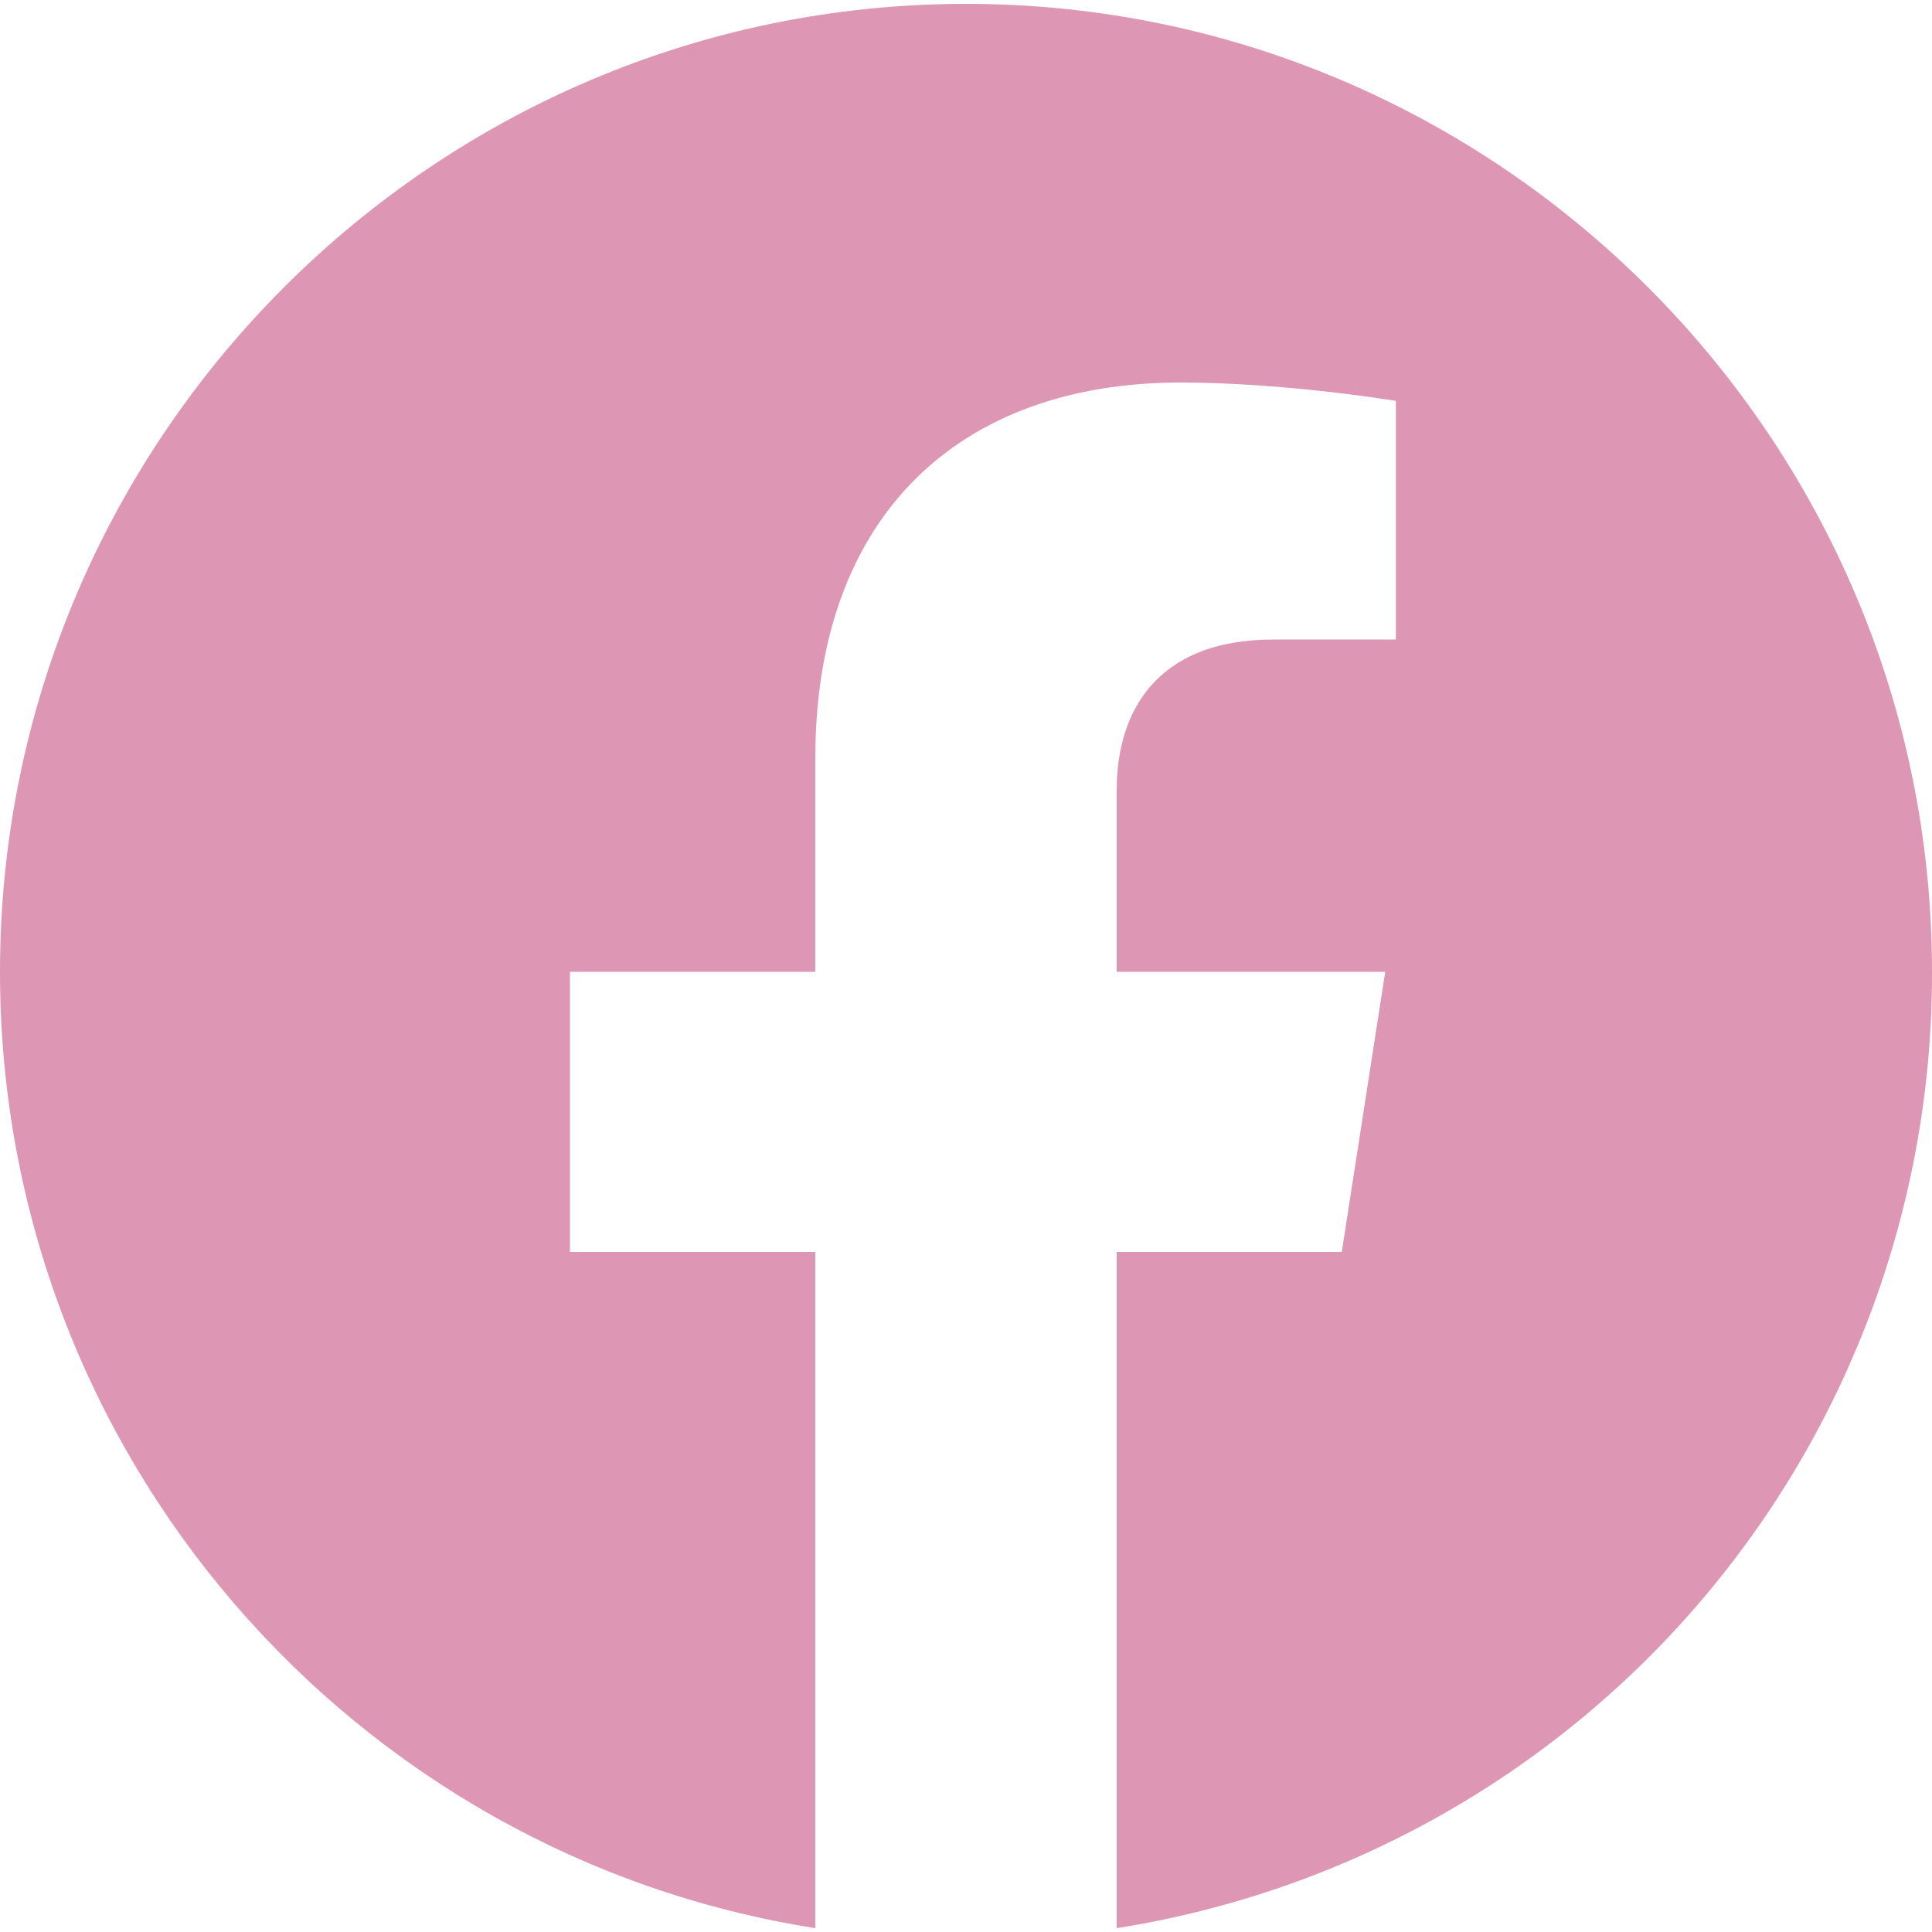
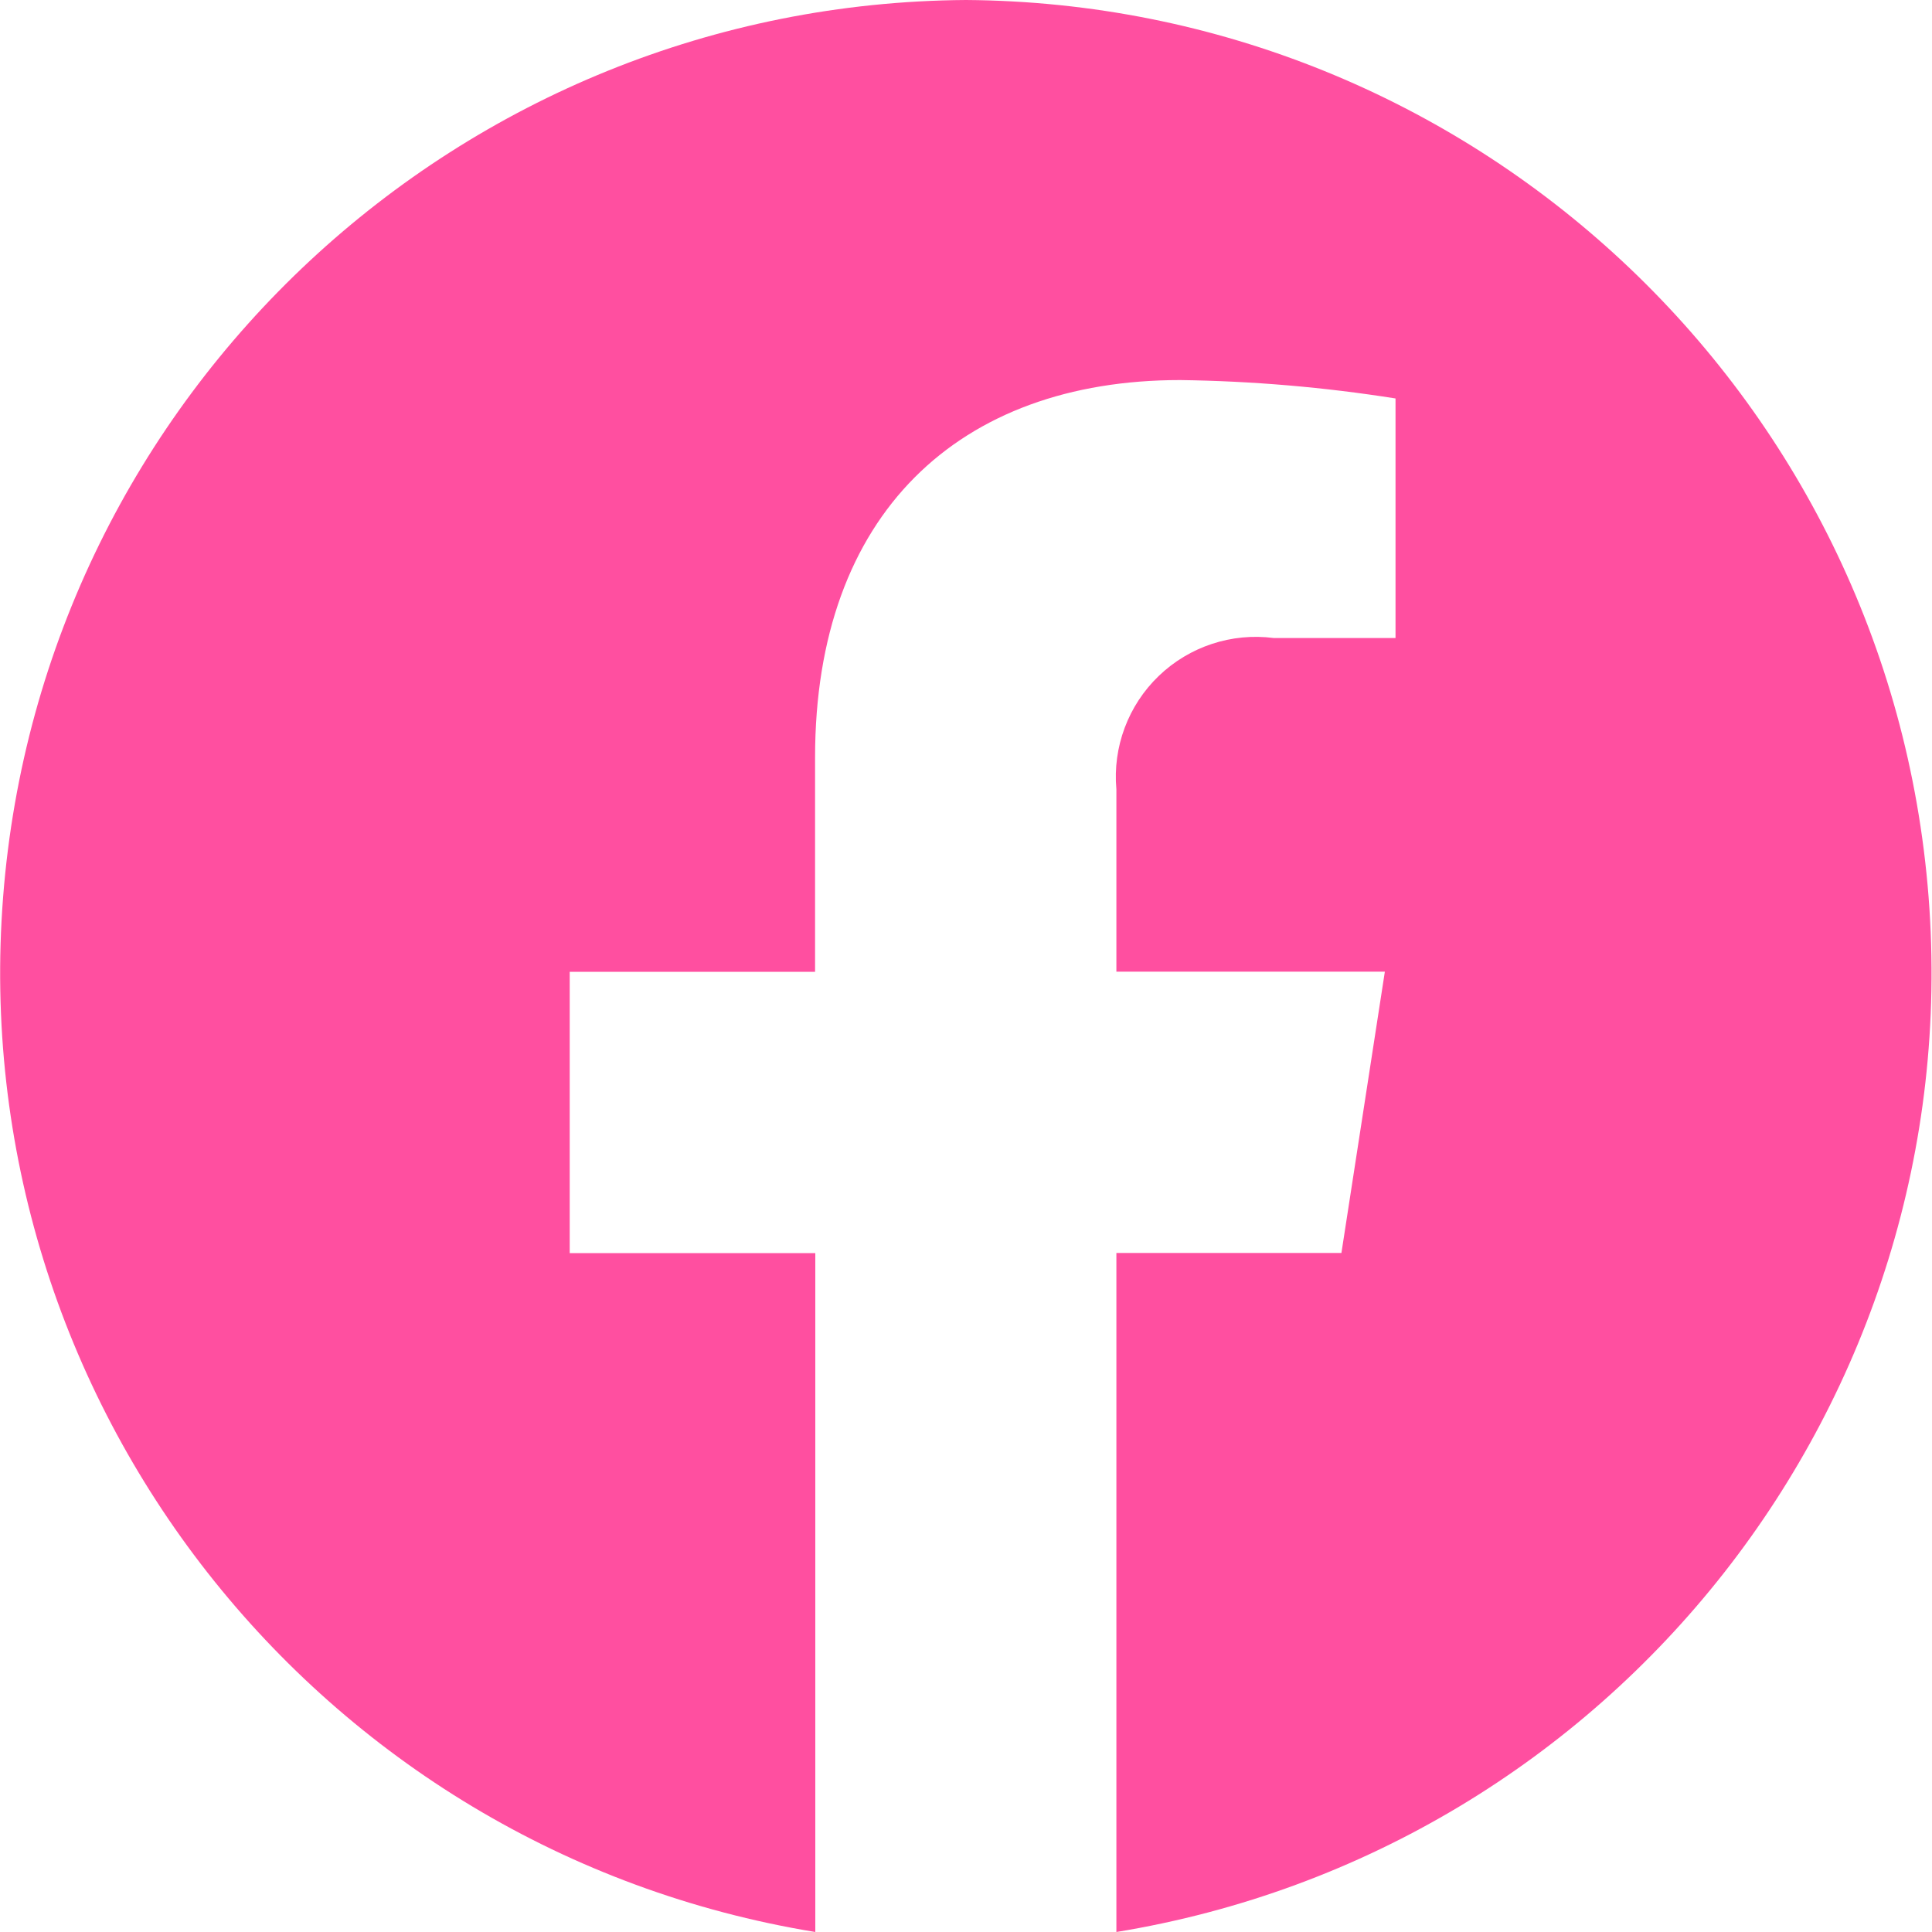
- <svg xmlns="http://www.w3.org/2000/svg" width="20" height="20" viewBox="0 0 20 20" fill="none">
-   <path d="M10 0.04C4.5 0.04 0 4.53 0 10.06C0 15.06 3.66 19.21 8.44 19.96V12.96H5.9V10.06H8.44V7.85C8.44 5.34 9.93 3.96 12.22 3.96C13.31 3.96 14.45 4.15 14.45 4.15V6.62H13.19C11.95 6.62 11.56 7.39 11.56 8.18V10.06H14.34L13.89 12.96H11.56V19.96C13.916 19.588 16.062 18.386 17.61 16.57C19.158 14.755 20.005 12.446 20 10.06C20 4.53 15.5 0.04 10 0.04Z" fill="#DD96B4" />
+ <svg xmlns="http://www.w3.org/2000/svg" width="25" height="25" viewBox="0 0 25 25">
+   <defs>
+     <style>
+       .cls-1 {
+         fill: #ff4fa0;
+         fill-rule: evenodd;
+       }
+     </style>
+   </defs>
+   <path id="形狀_2" data-name="形狀 2" class="cls-1" d="M12.5,0a12.583,12.583,0,0,0-1.95,25V16.215H7.372v-3.64h3.175V9.8c0-3.15,1.862-4.882,4.724-4.882a19.514,19.514,0,0,1,2.787.238v3.1H16.483a1.811,1.811,0,0,0-2.037,1.958v2.359h3.474l-0.562,3.64H14.446V25A12.583,12.583,0,0,0,12.5,0Z" />
</svg>
